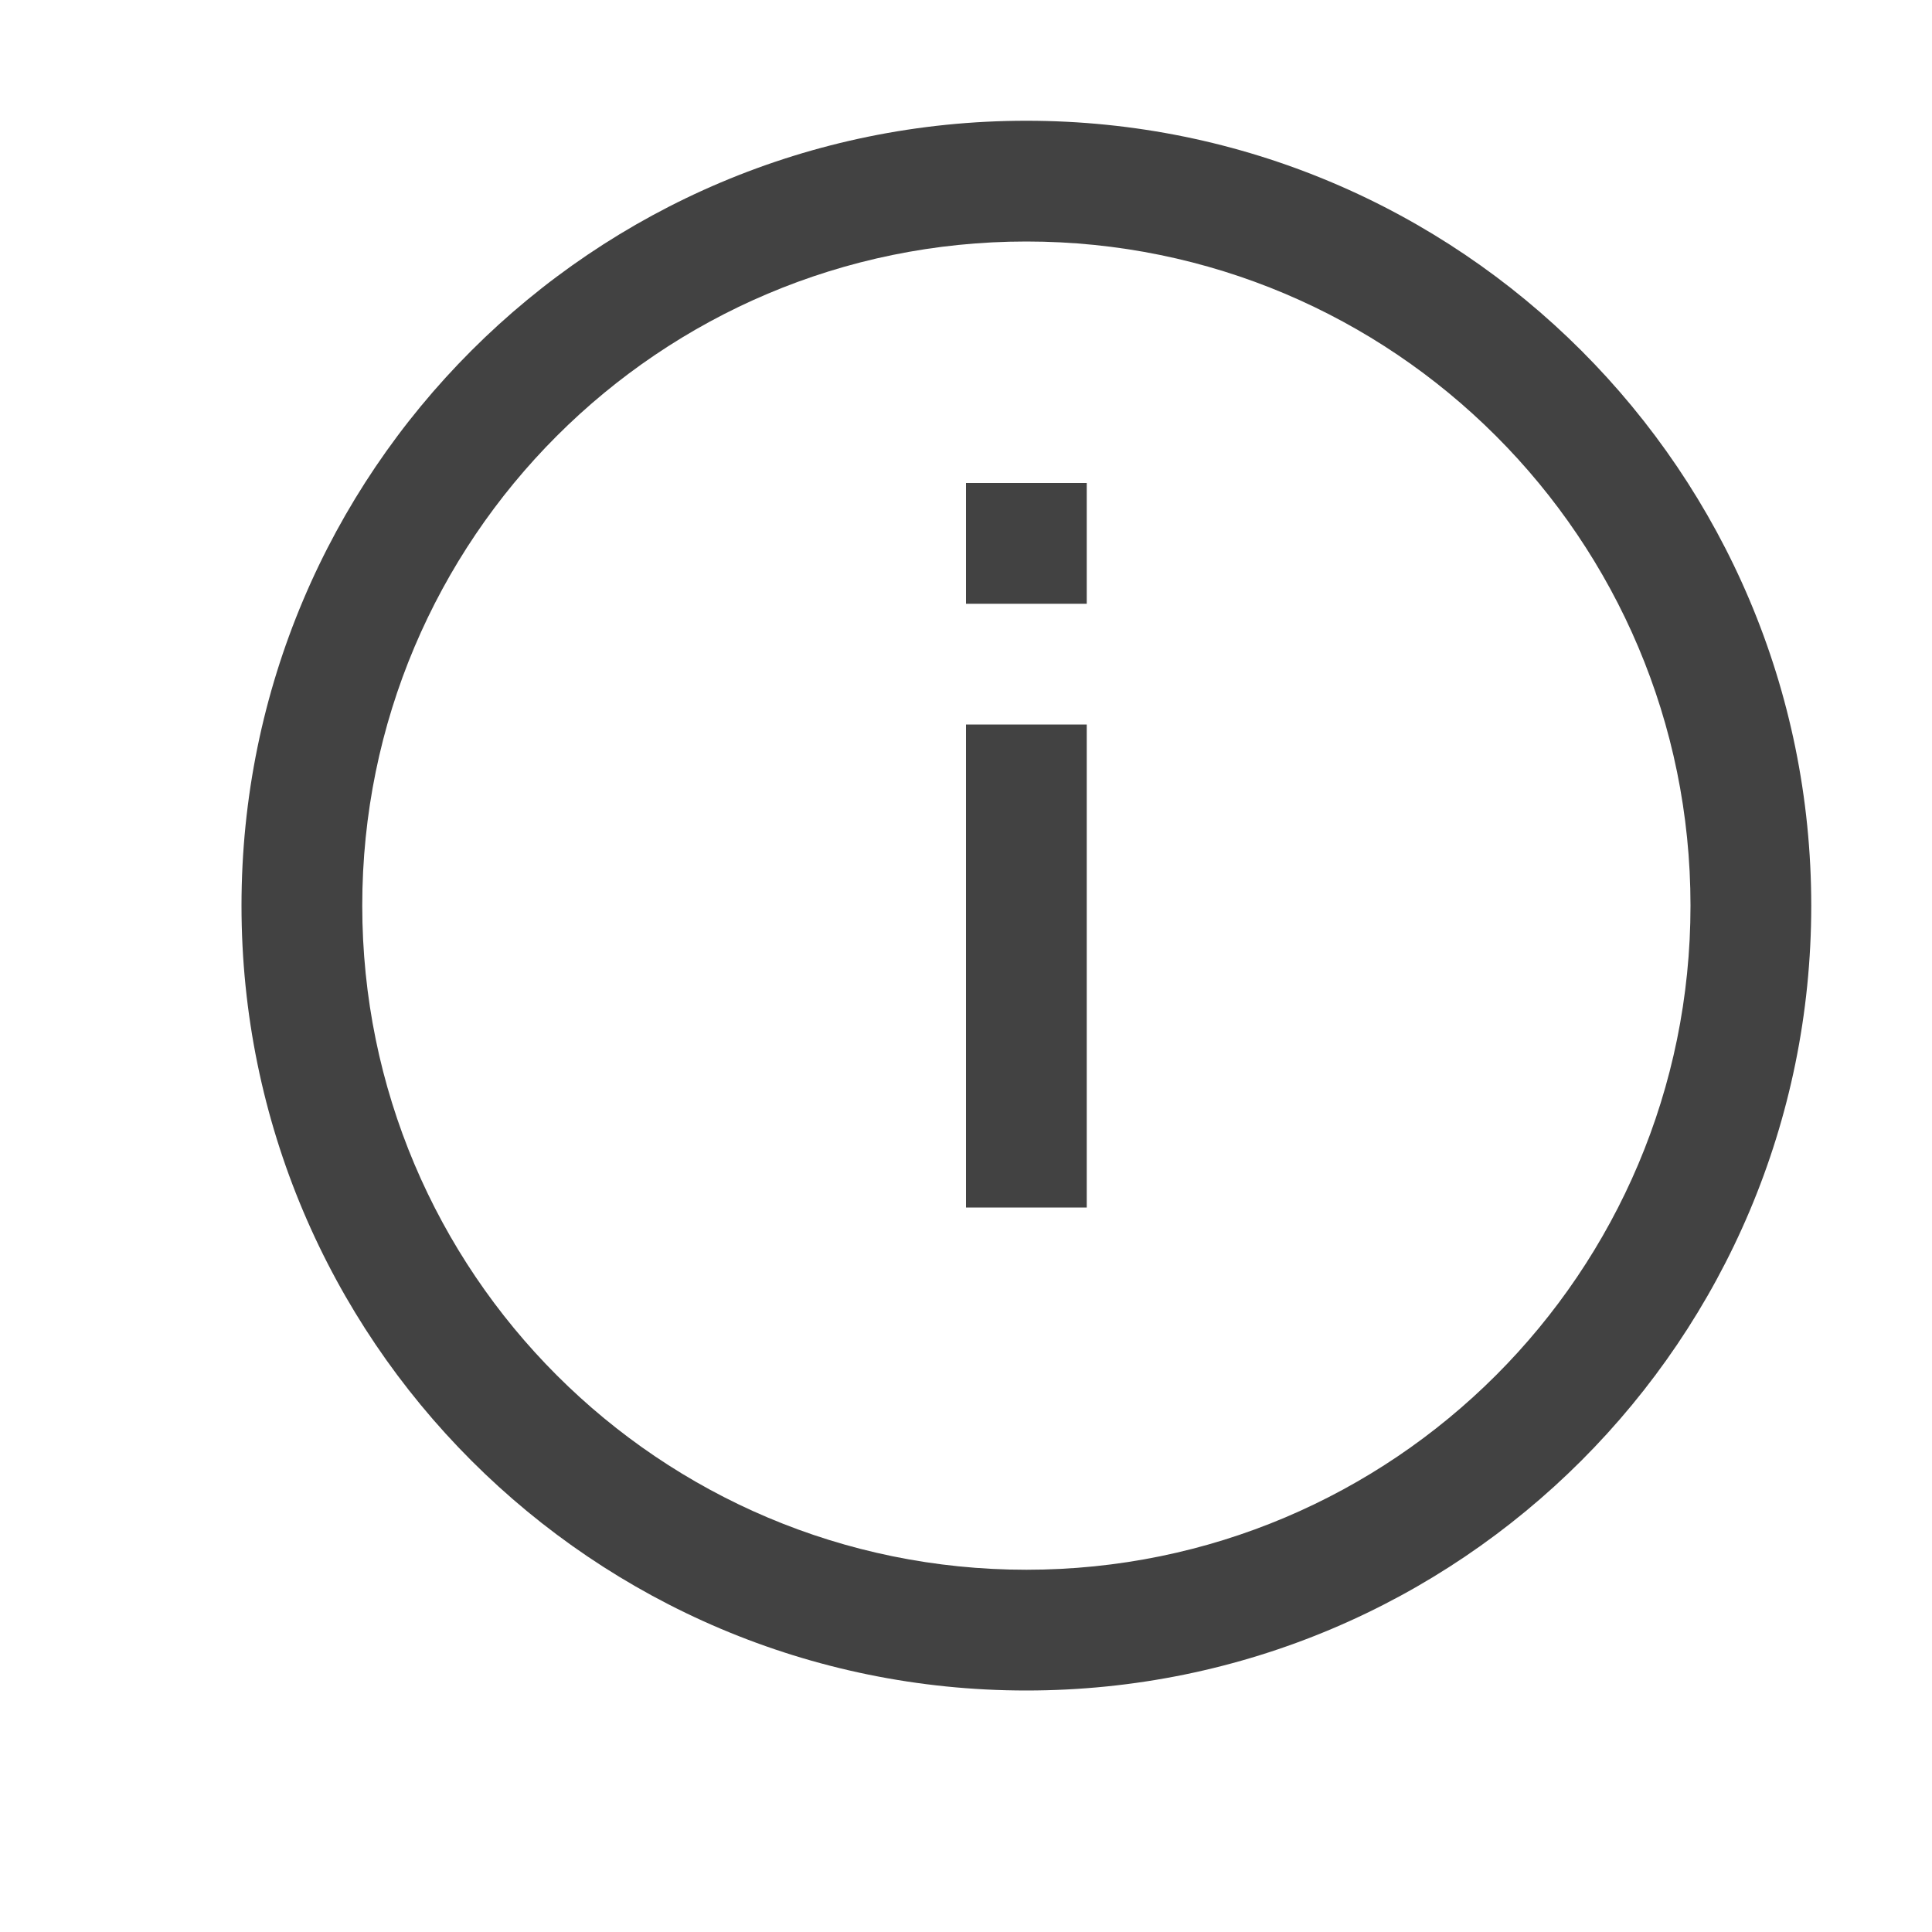
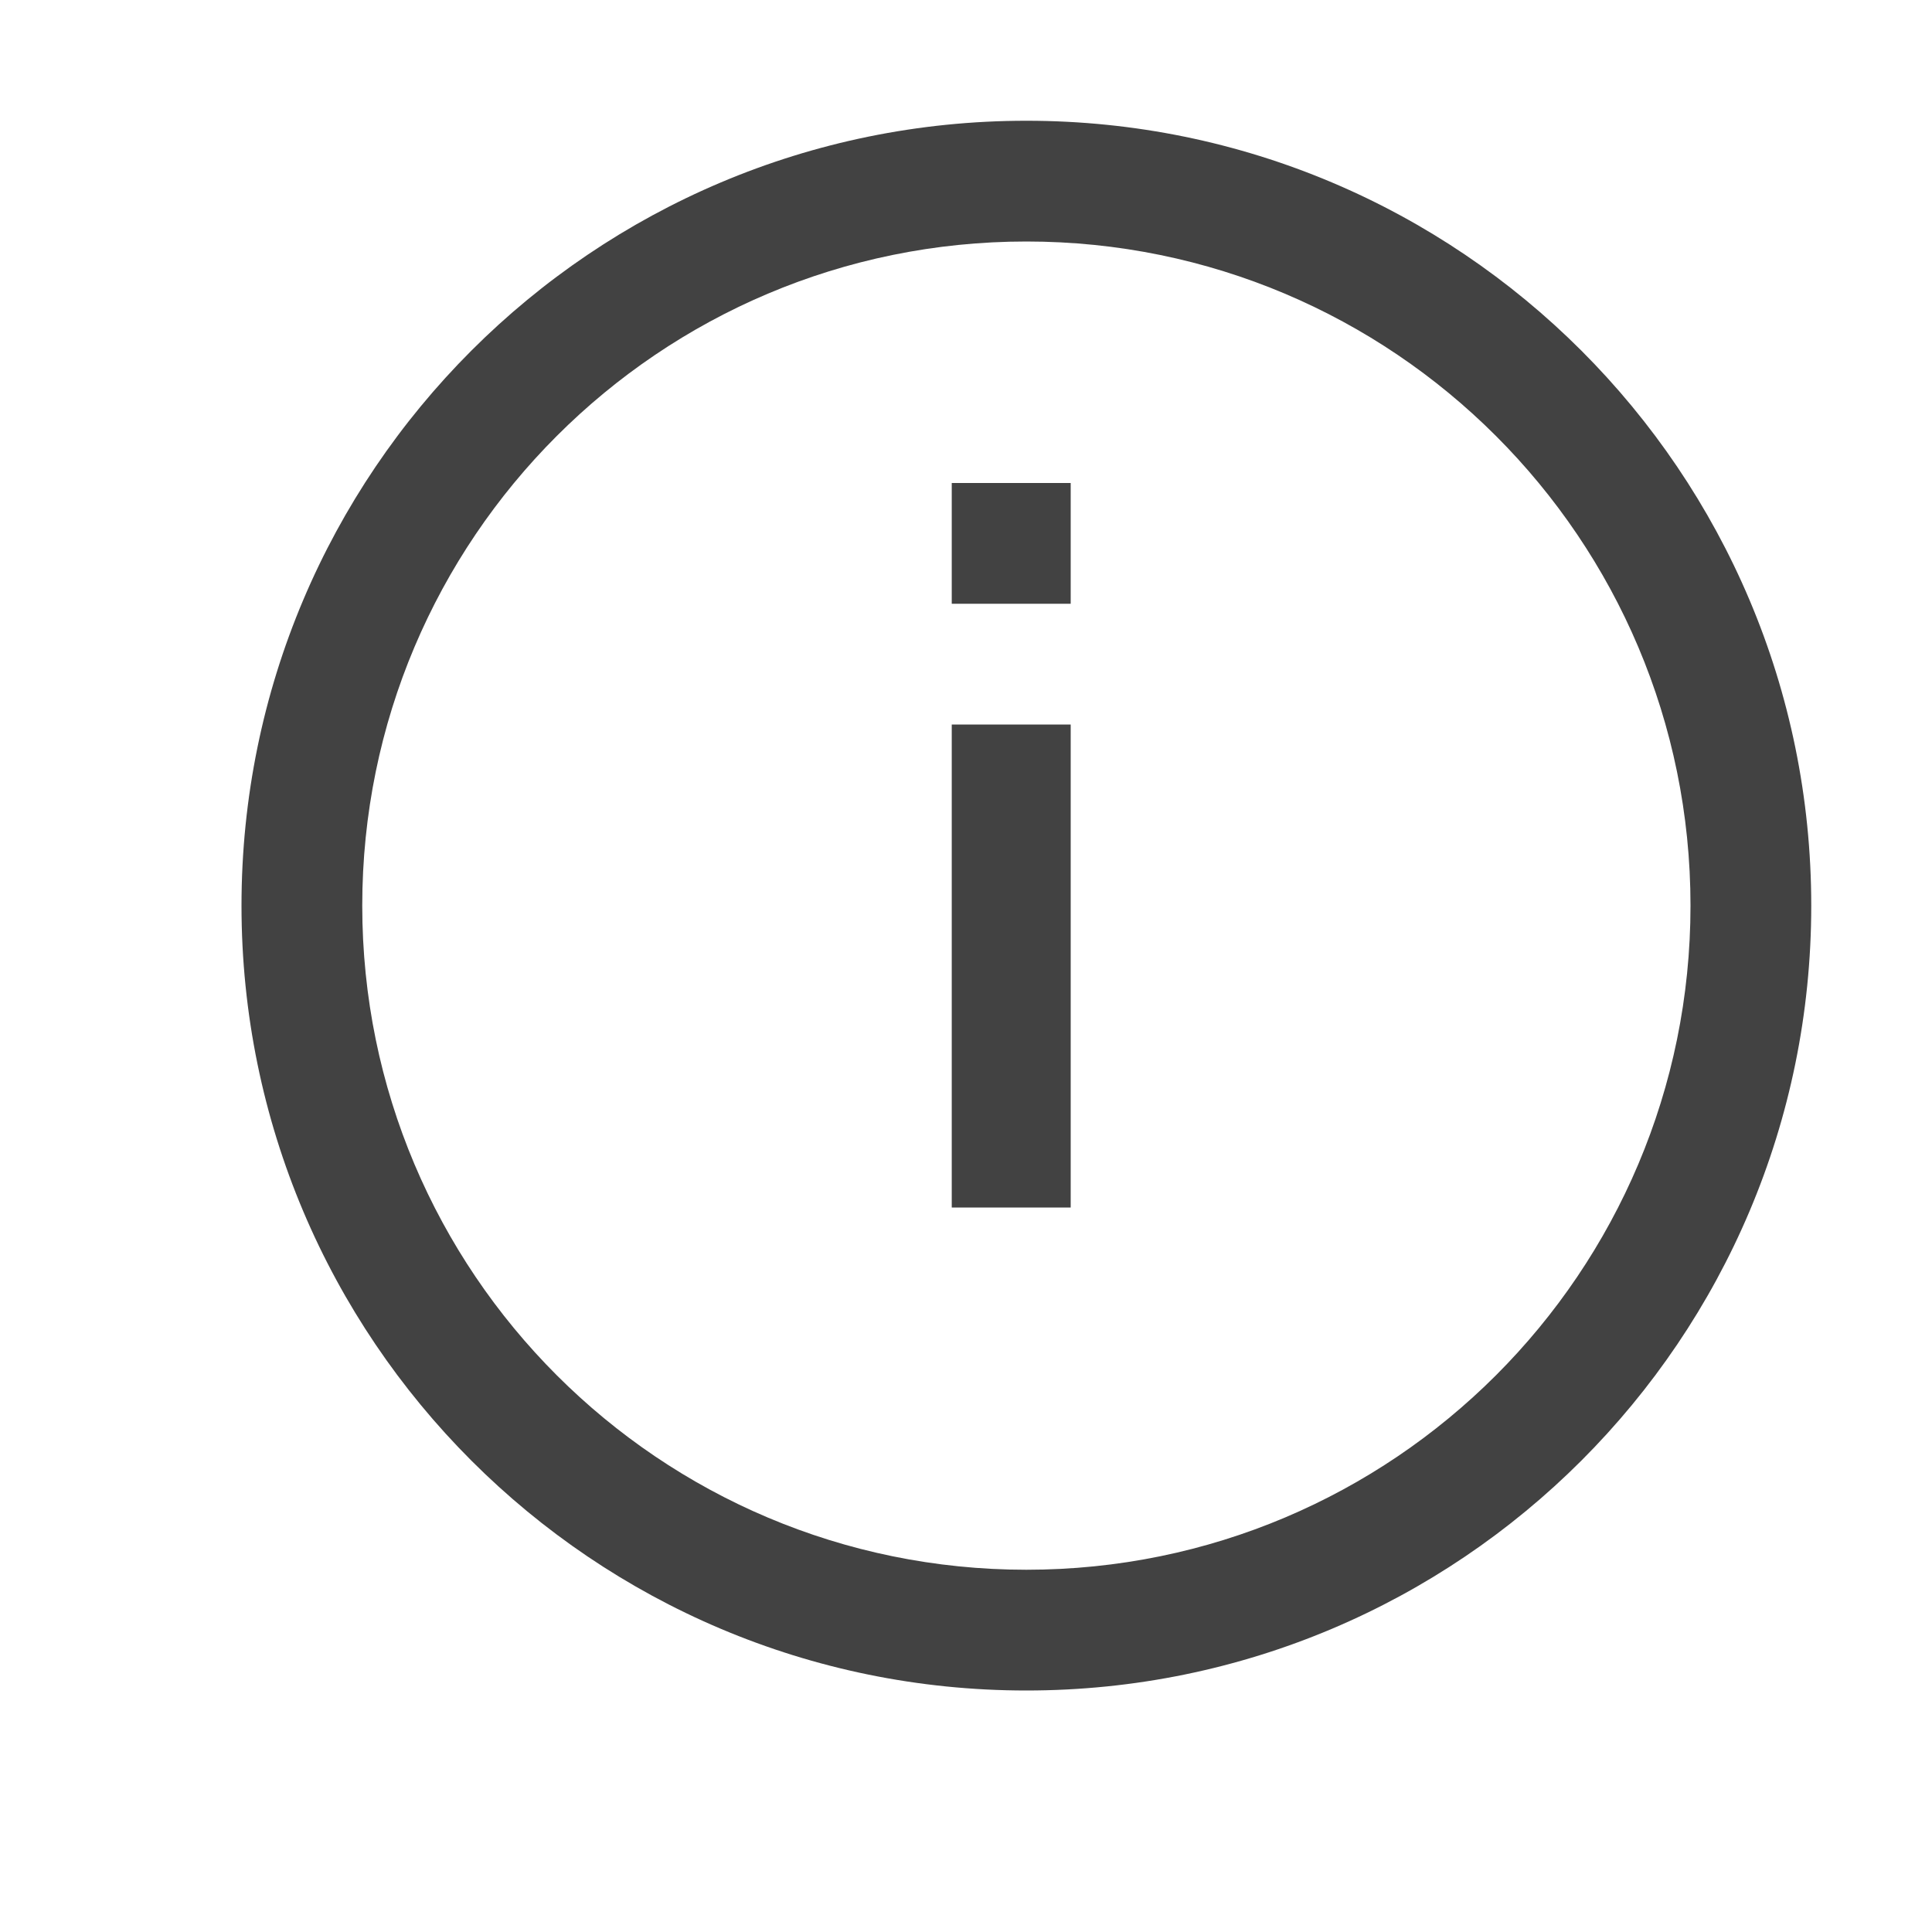
<svg xmlns="http://www.w3.org/2000/svg" width="16" height="16" viewBox="0 0 16 16" fill="none">
-   <path fill-rule="evenodd" clip-rule="evenodd" d="M3 7.5C3 4.462 5.462 2 8.5 2C11.538 2 14 4.462 14 7.5C14 10.538 11.538 13 8.5 13C5.462 13 3 10.538 3 7.5ZM2 7.5C2 3.91 4.91 1 8.5 1C12.09 1 15 3.91 15 7.5C15 11.09 12.09 14 8.5 14C4.91 14 2 11.09 2 7.5ZM8 4V5H9V4H8ZM8 6L8 10H9L9 6H8Z" fill="#424242" />
+   <path fill-rule="evenodd" clip-rule="evenodd" d="M3 7.5C3 4.462 5.462 2 8.5 2C11.538 2 14 4.462 14 7.5C14 10.538 11.538 13 8.5 13C5.462 13 3 10.538 3 7.5ZM2 7.5C2 3.91 4.91 1 8.5 1C12.09 1 15 3.91 15 7.5C15 11.09 12.09 14 8.5 14C4.91 14 2 11.09 2 7.5ZM7.882 4V5L8.867 5V4L7.882 4ZM7.882 6L7.882 10H8.867L8.867 6L7.882 6Z" fill="#424242" />
</svg>
